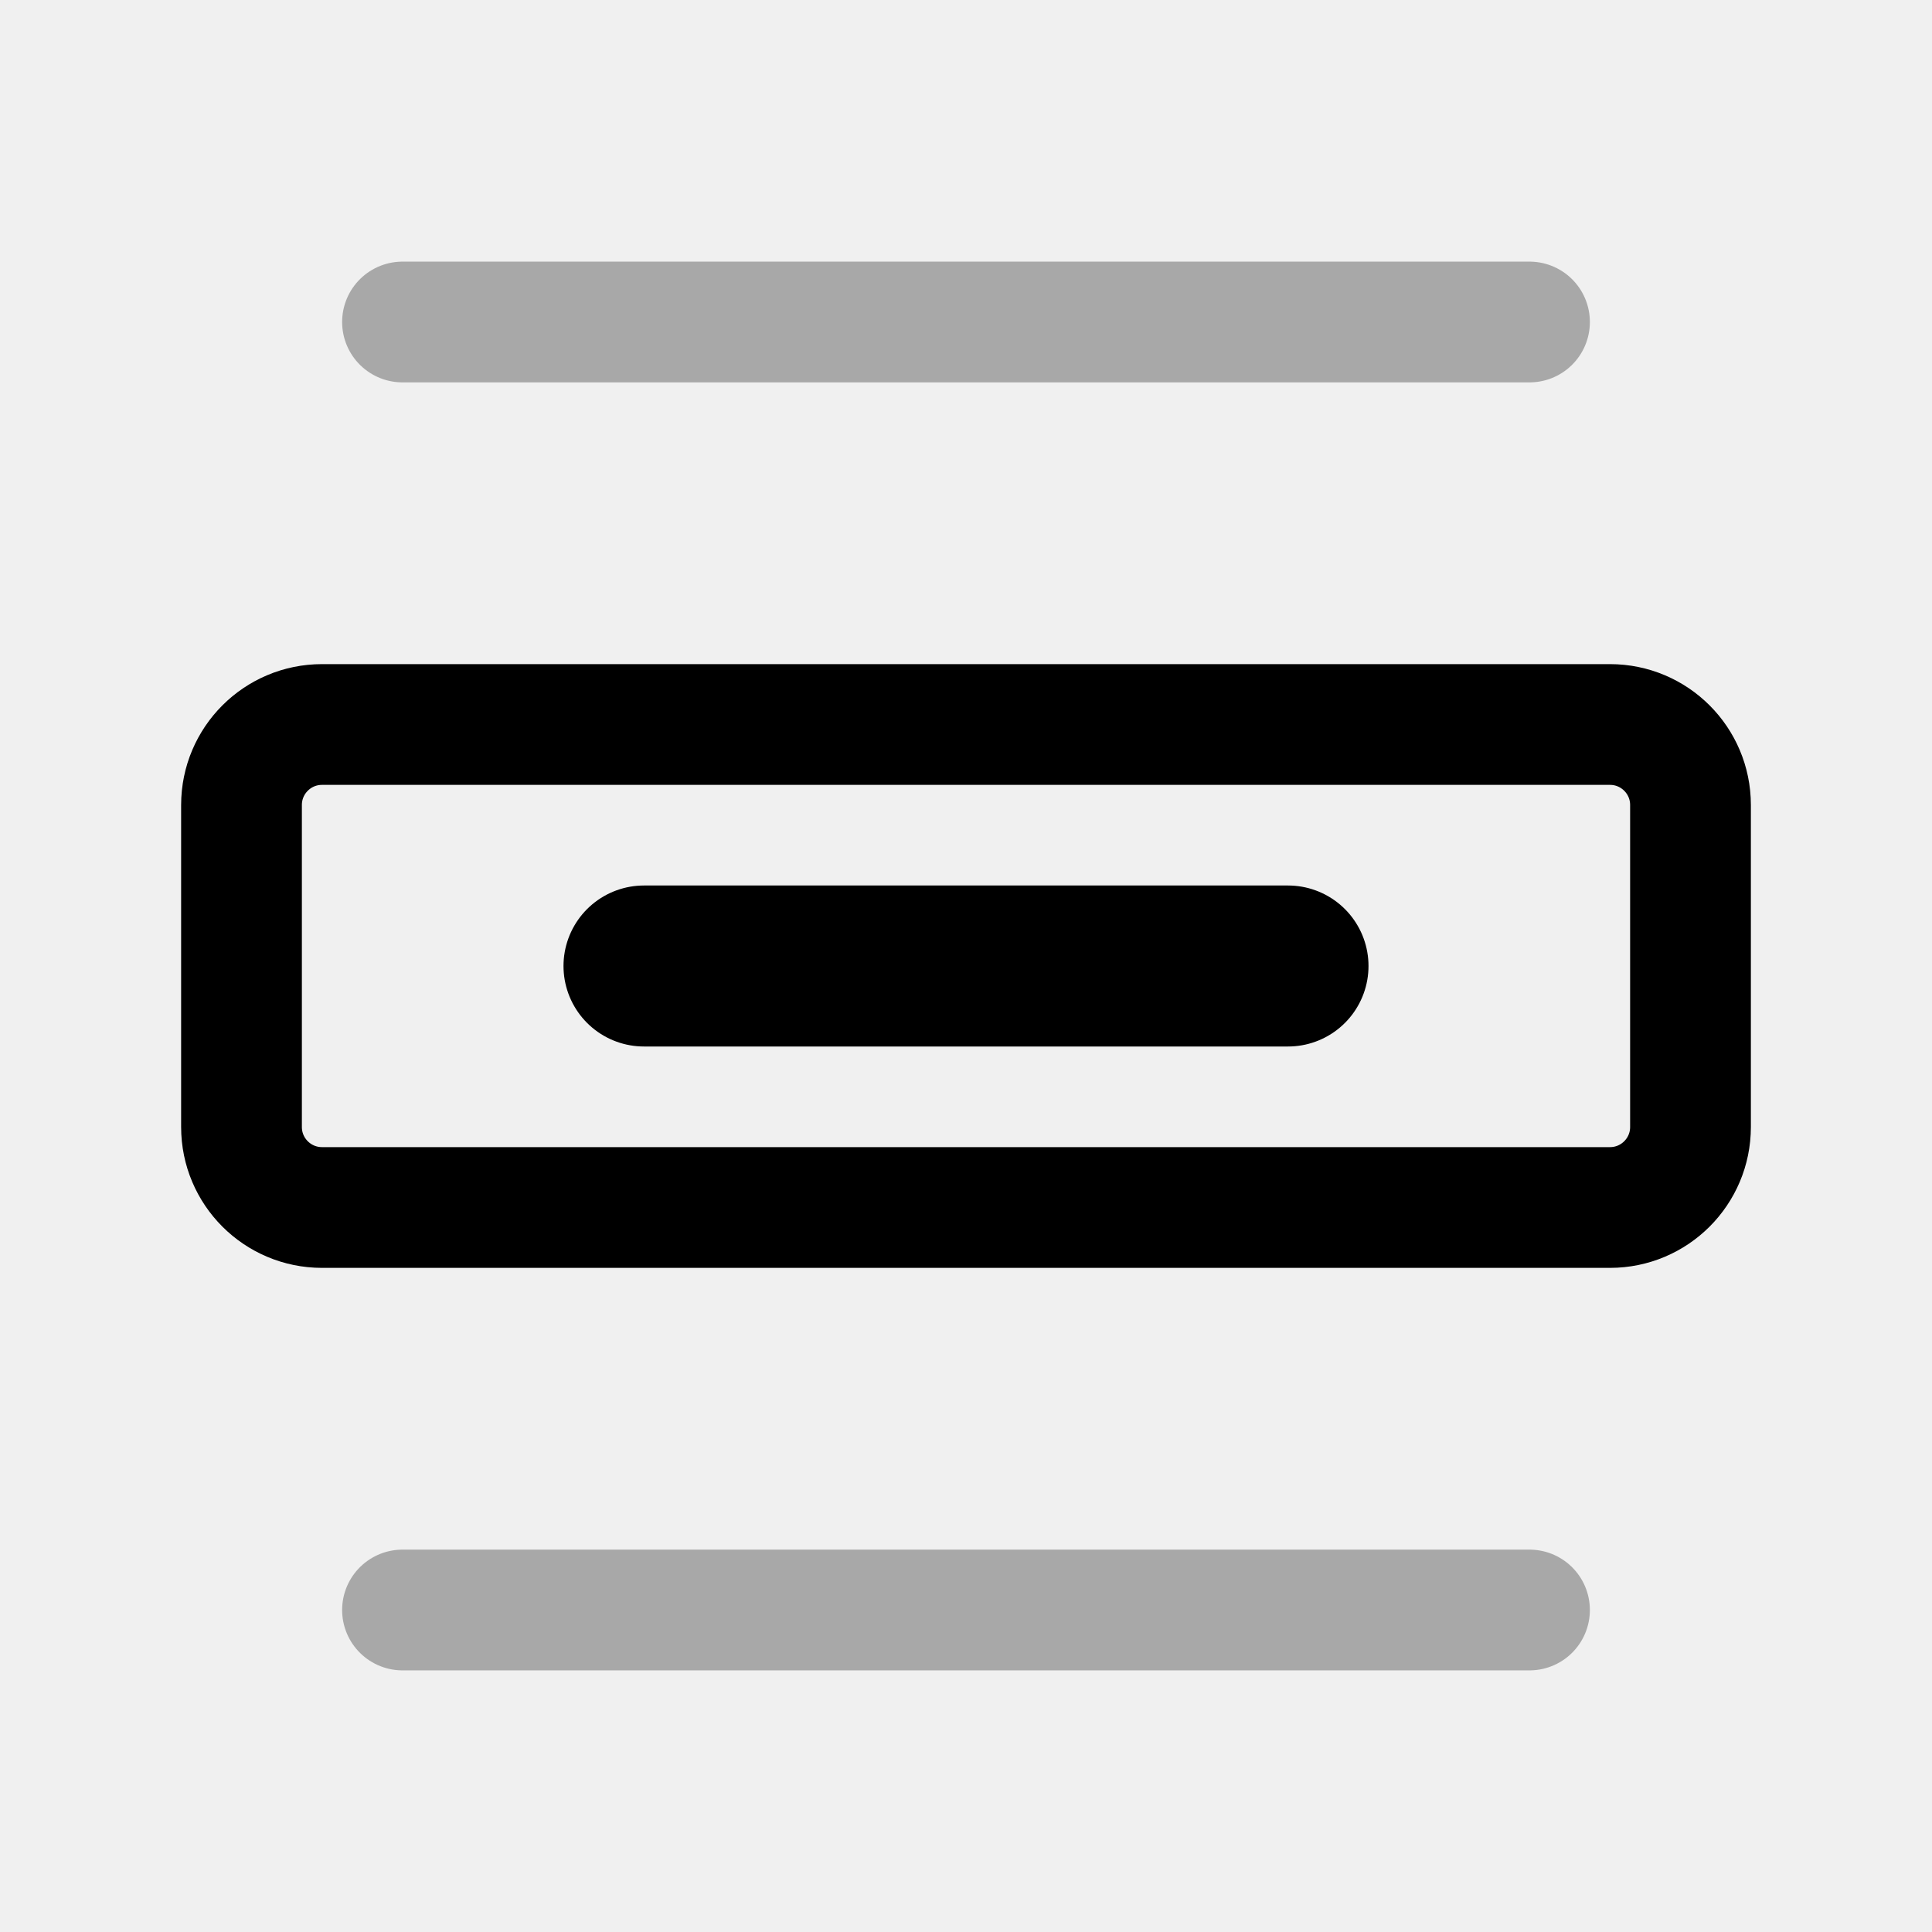
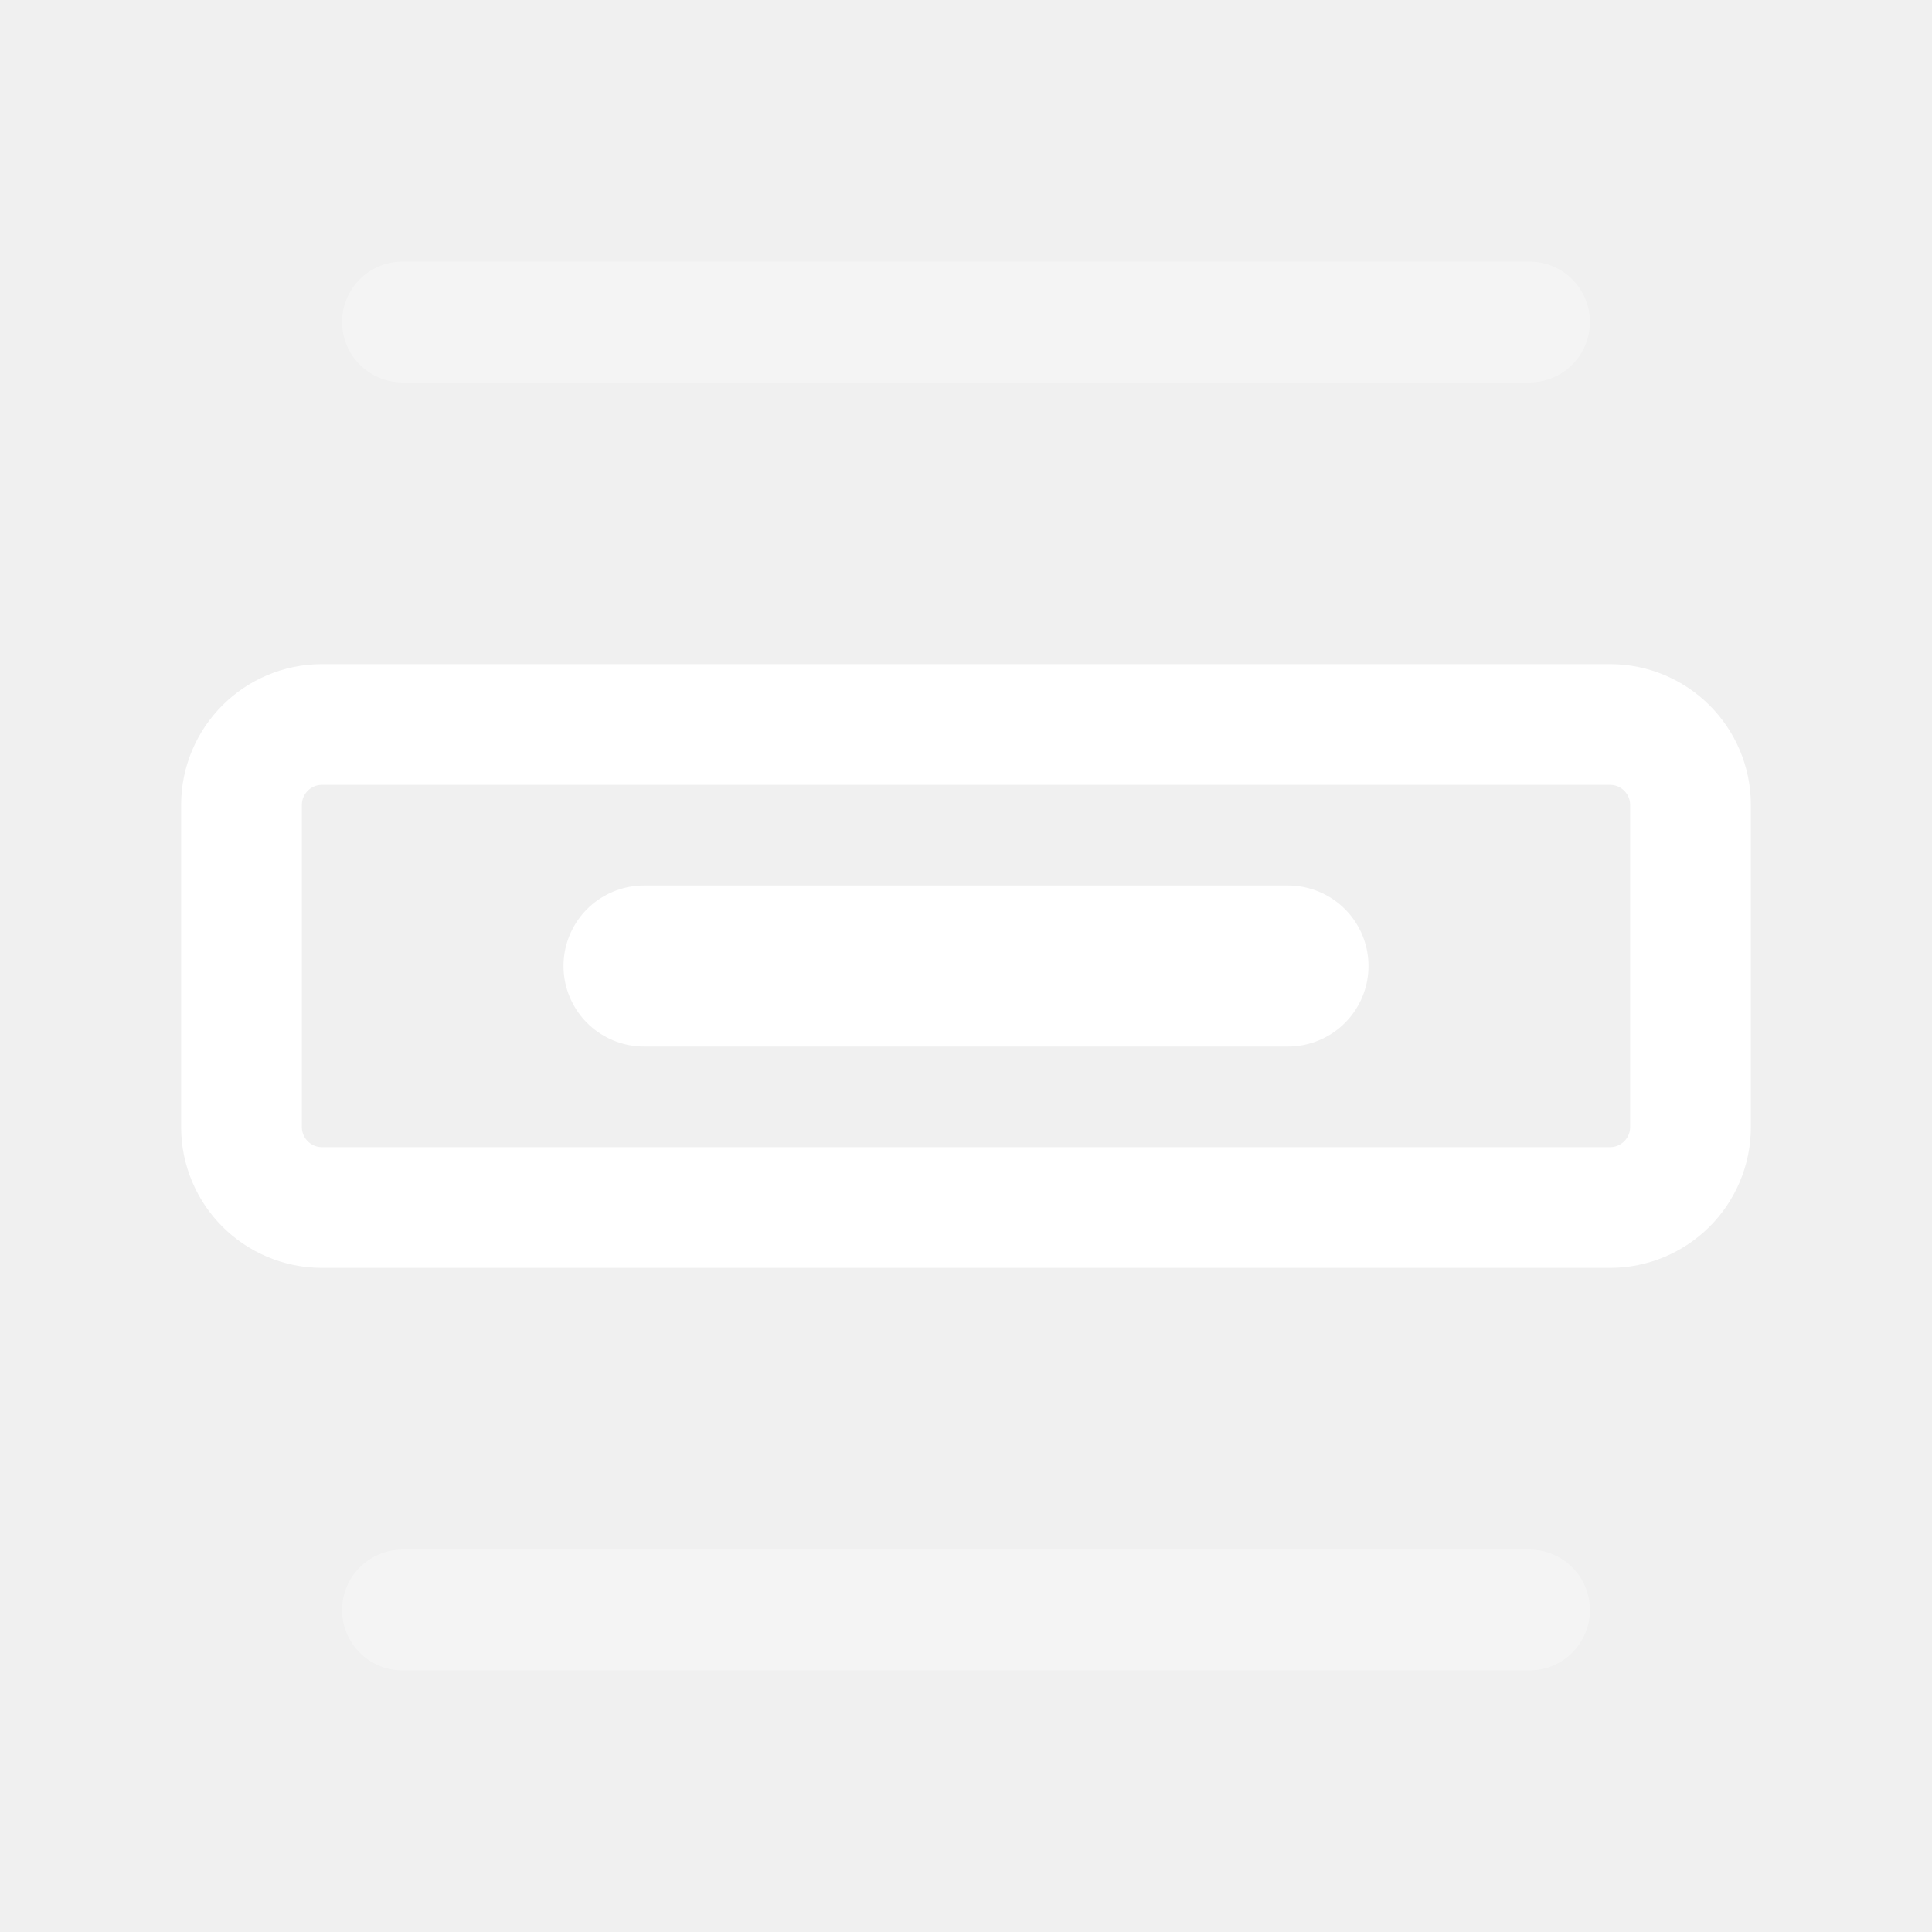
- <svg viewBox="0 0 24 24" fill="none" stroke="currentColor" stroke-width="1.5" stroke-linecap="round" stroke-linejoin="round">
+ <svg xmlns="http://www.w3.org/2000/svg" viewBox="0 0 24 24" fill="none" stroke="white" stroke-width="1.5" stroke-linecap="round" stroke-linejoin="round">
  <rect x="3" y="9" width="18" height="6" rx="1" />
  <path d="m8 12 8 0" stroke-width="2" />
  <path d="m5 4 14 0" opacity="0.3" />
  <path d="m5 20 14 0" opacity="0.3" />
</svg>
